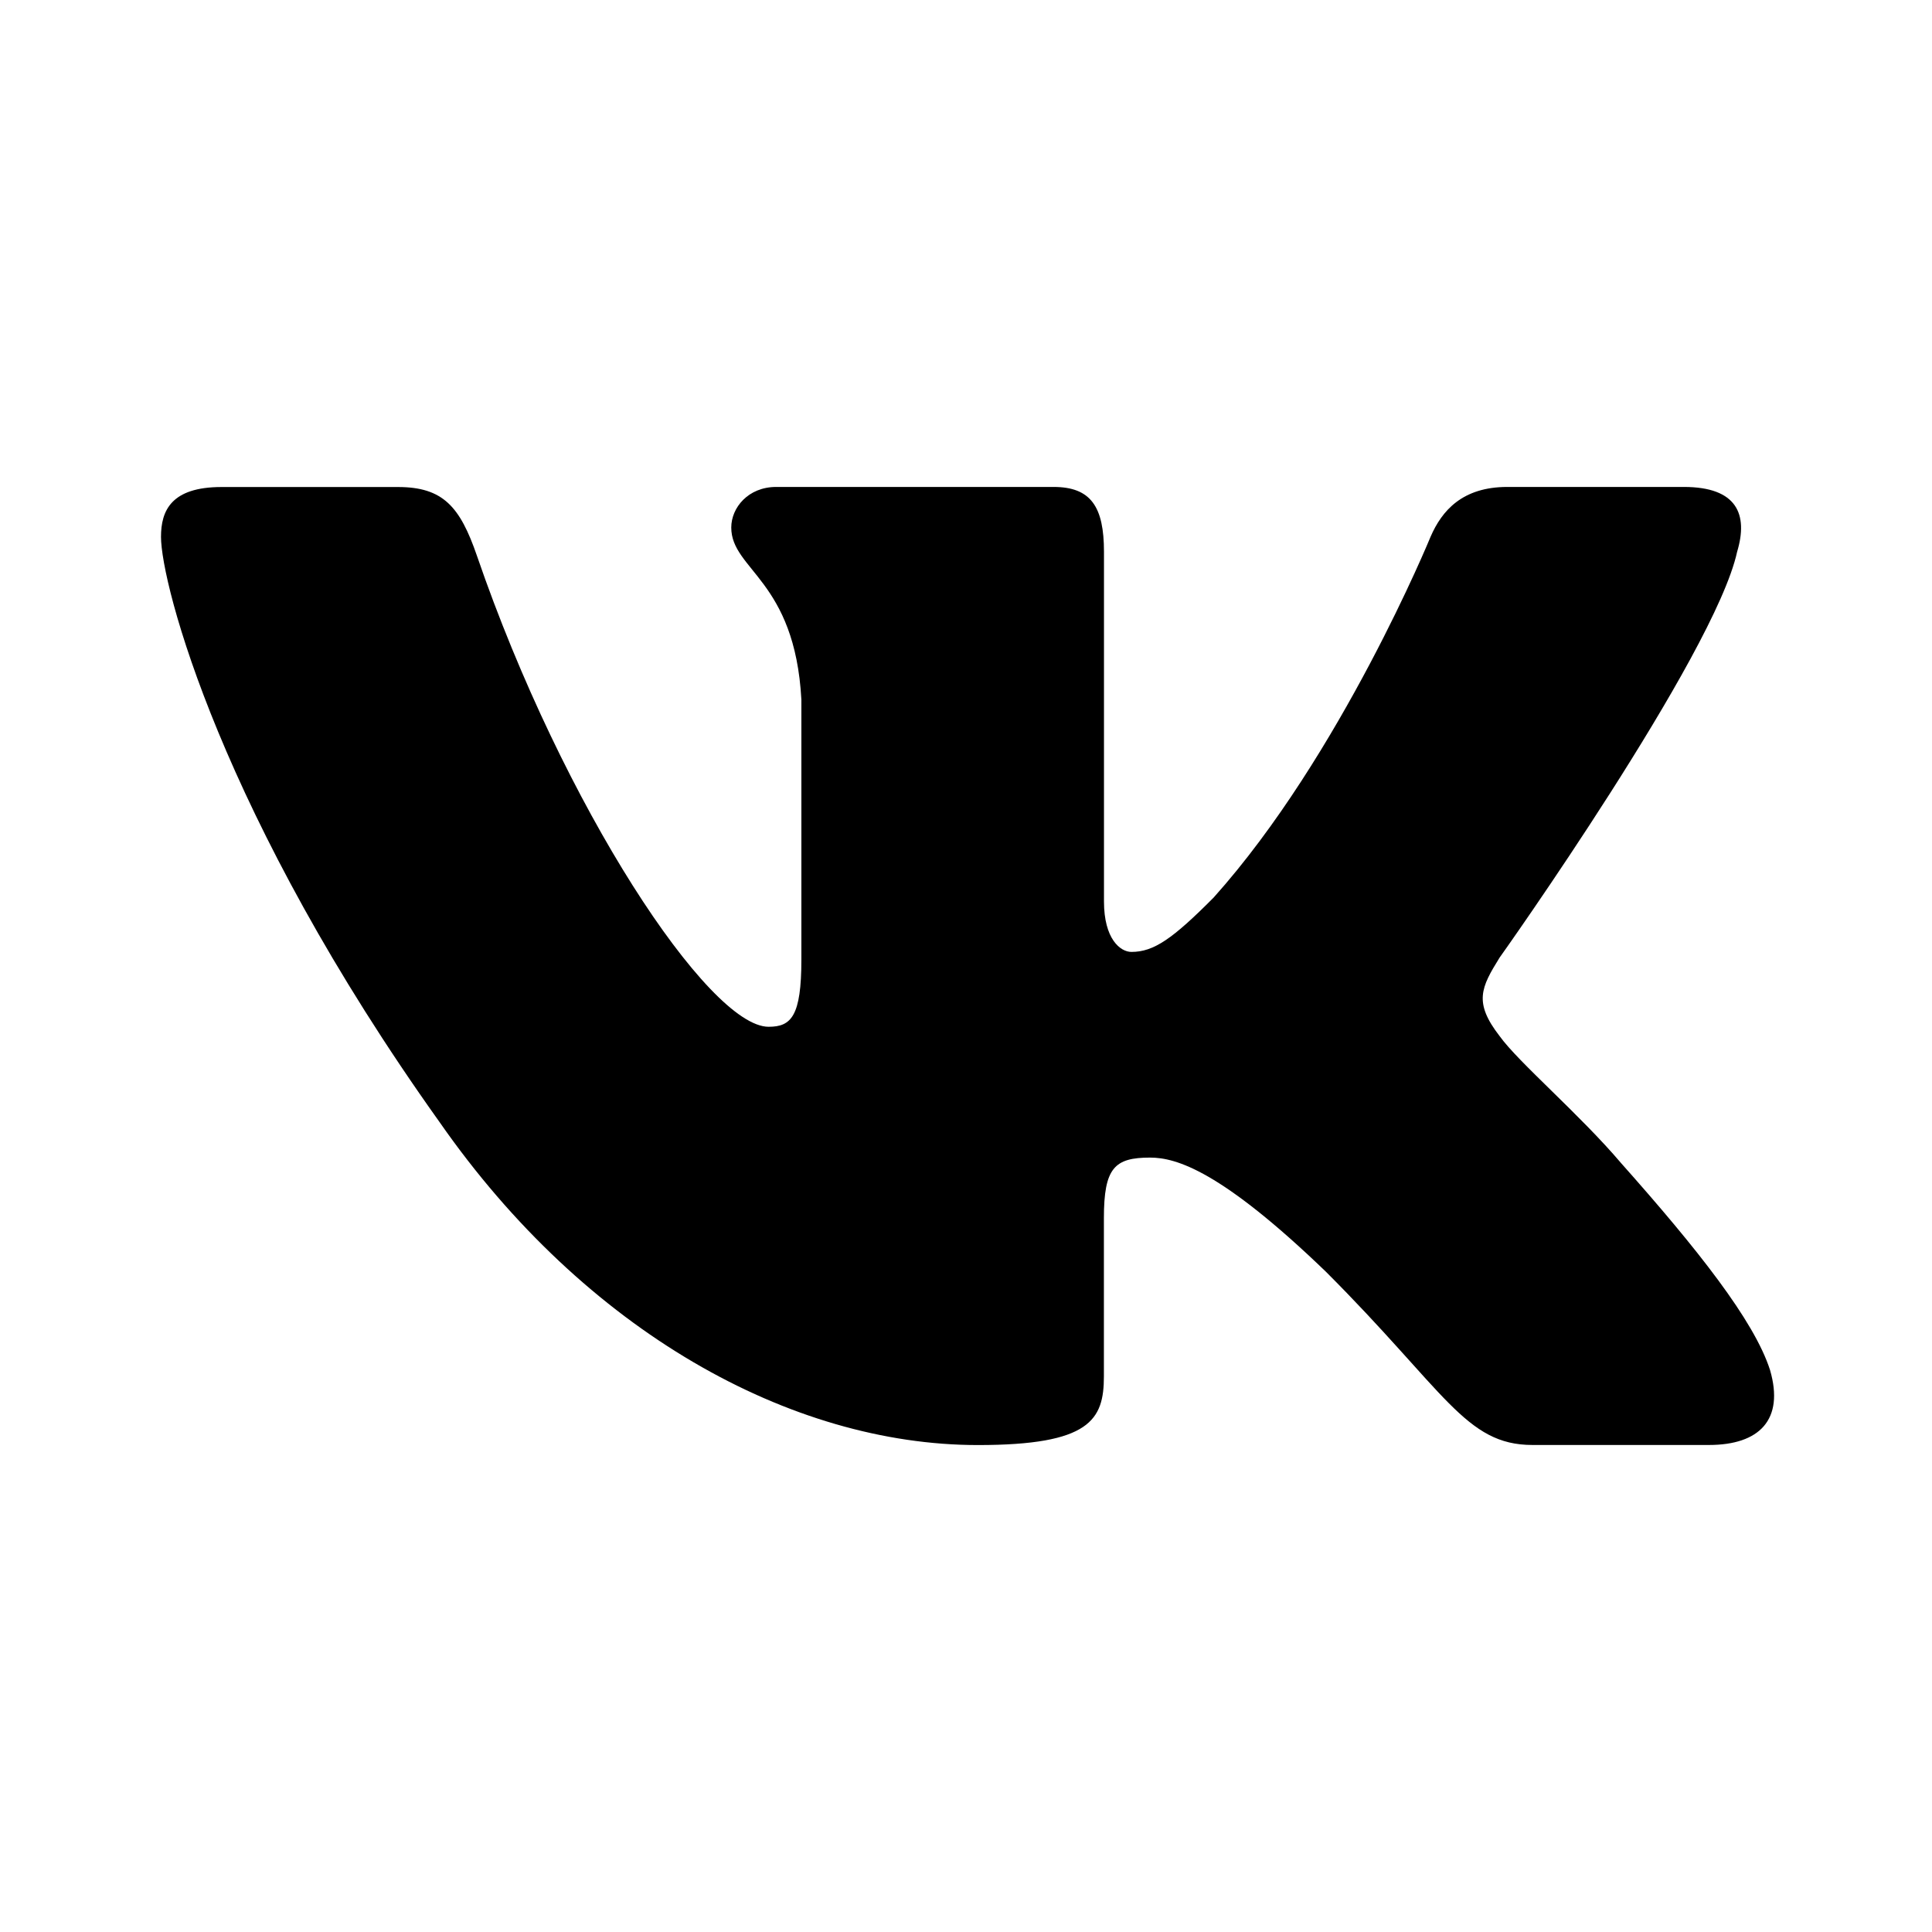
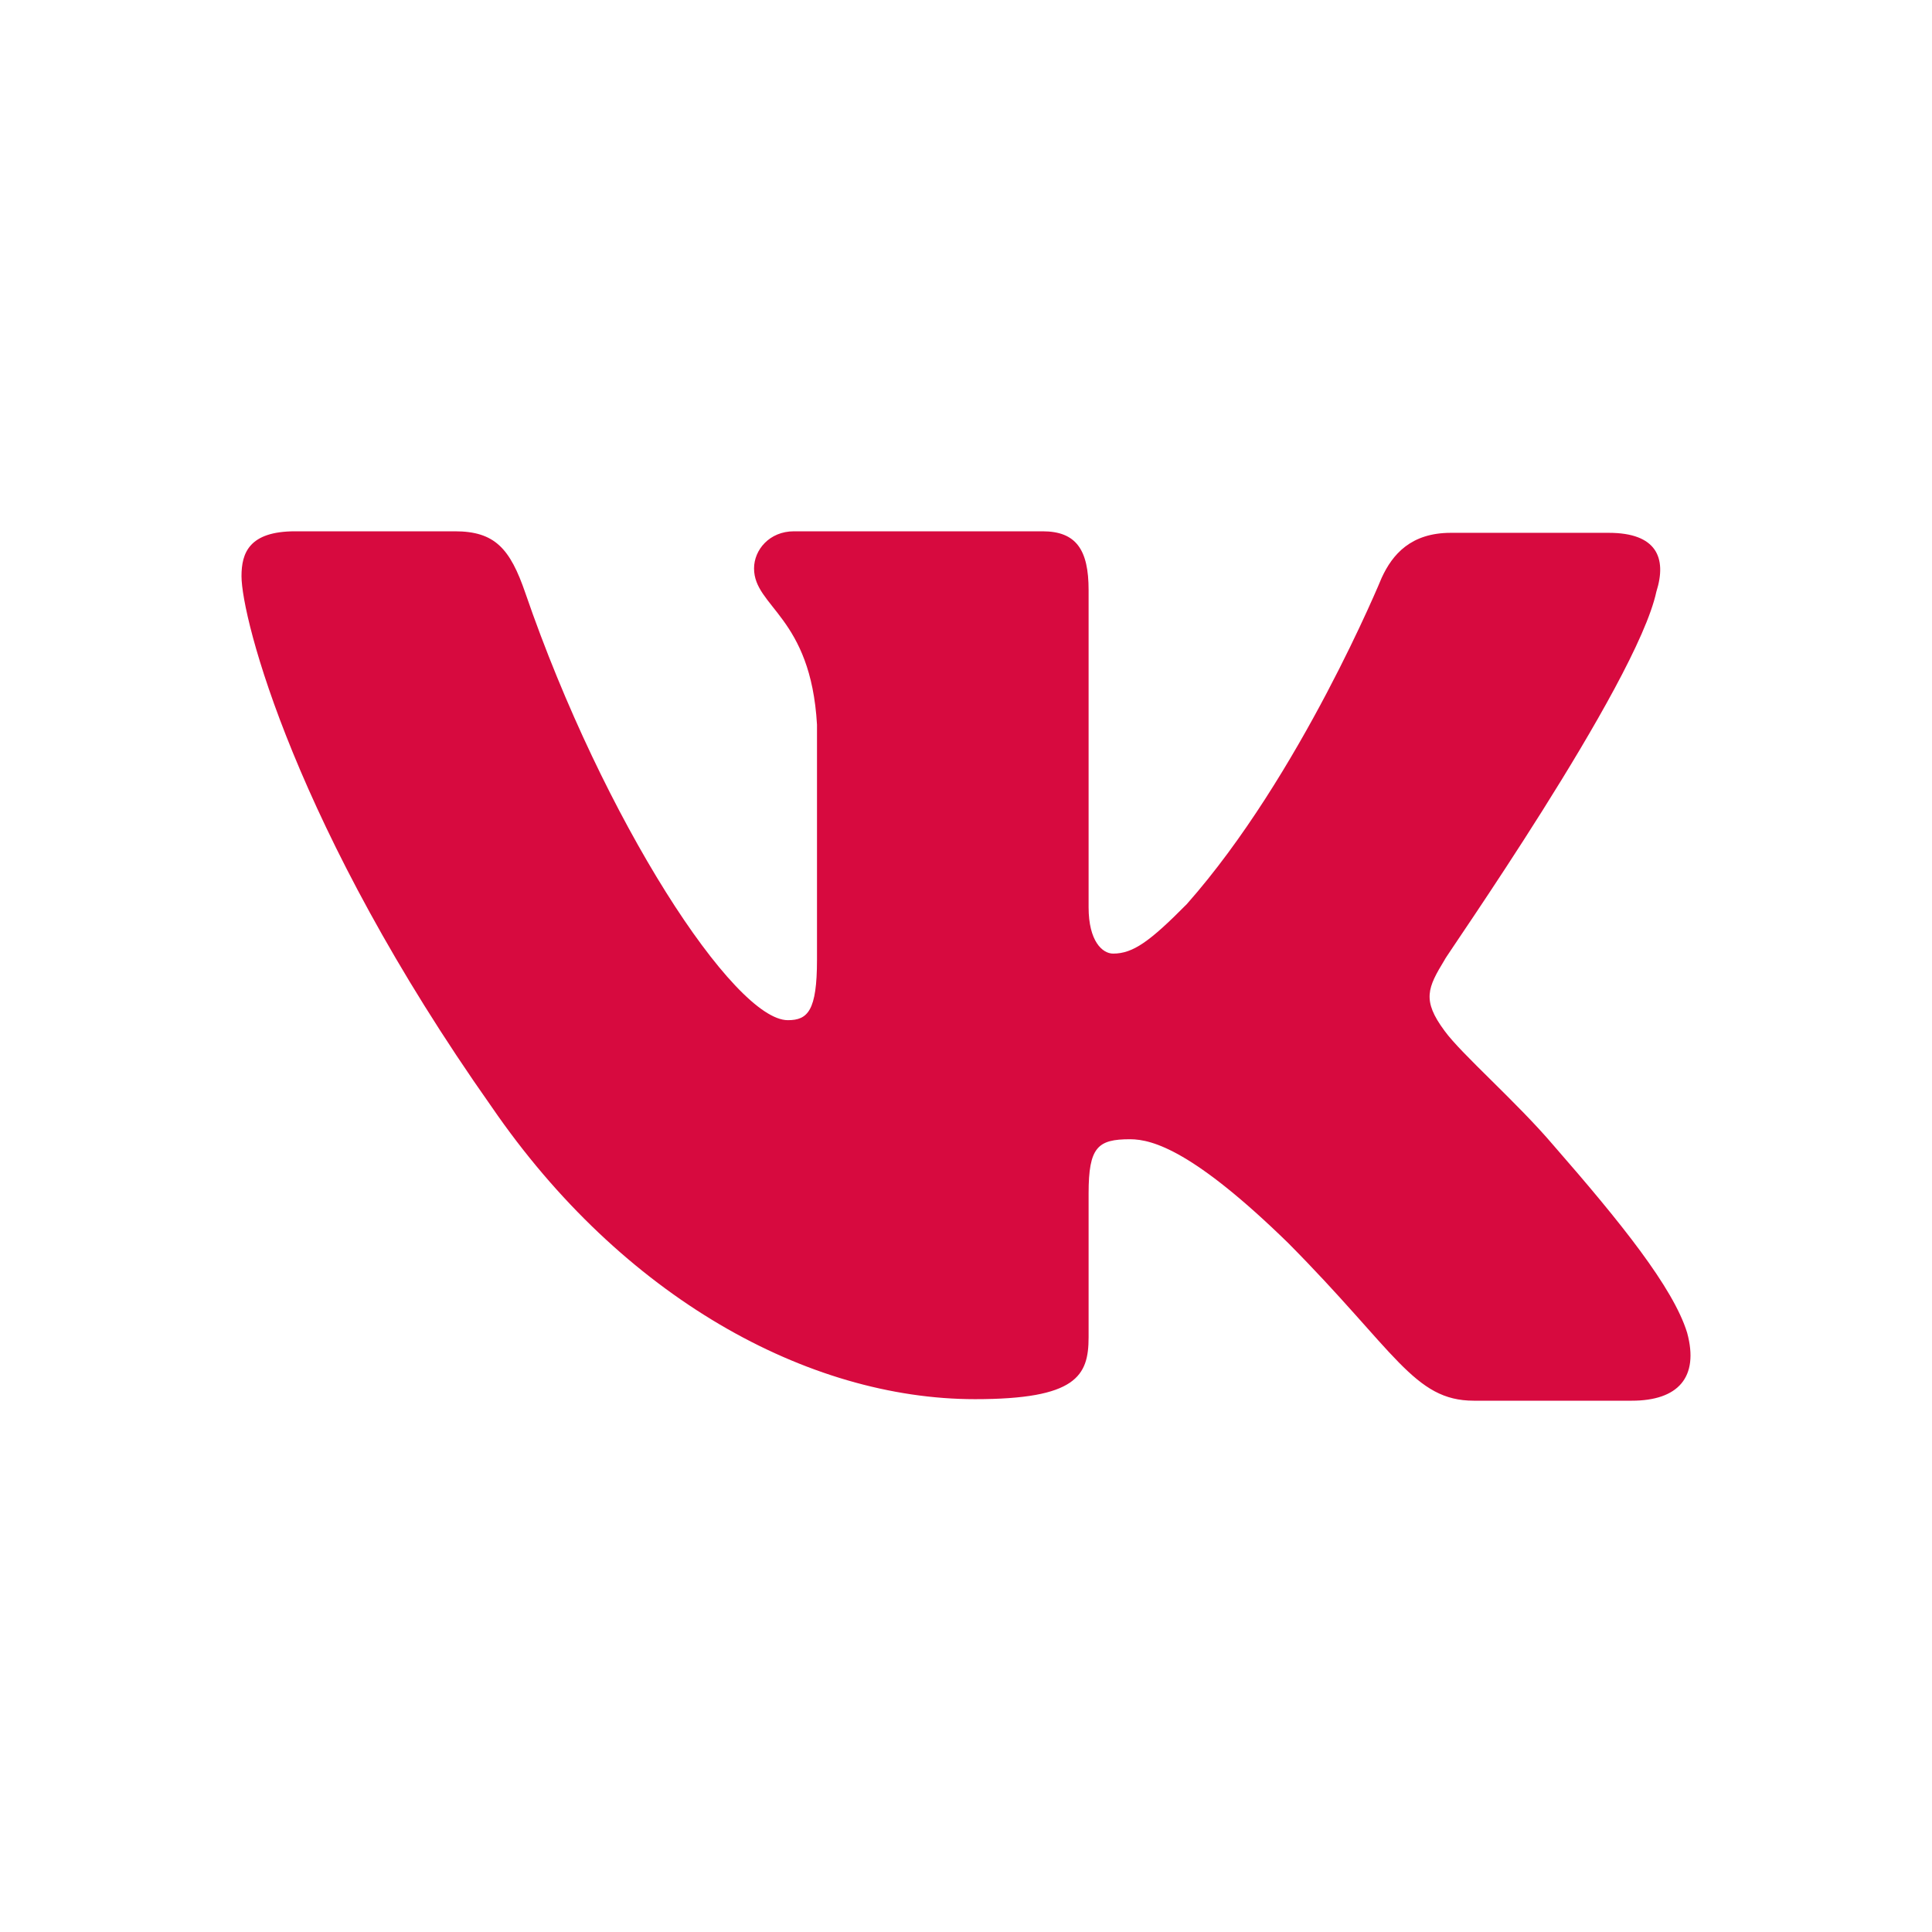
<svg xmlns="http://www.w3.org/2000/svg" width="24" height="24" viewBox="0 0 24 24" fill="none">
-   <path d="M21.579 6.855C21.719 6.39 21.579 6.049 20.917 6.049H18.724C18.166 6.049 17.911 6.344 17.771 6.668C17.771 6.668 16.656 9.387 15.076 11.15C14.566 11.663 14.333 11.825 14.055 11.825C13.916 11.825 13.714 11.663 13.714 11.198V6.855C13.714 6.297 13.553 6.049 13.088 6.049H9.642C9.294 6.049 9.084 6.307 9.084 6.553C9.084 7.081 9.874 7.203 9.955 8.691V11.919C9.955 12.626 9.828 12.755 9.548 12.755C8.805 12.755 6.997 10.026 5.924 6.902C5.715 6.295 5.504 6.05 4.944 6.05H2.752C2.125 6.05 2 6.345 2 6.669C2 7.251 2.743 10.131 5.461 13.94C7.273 16.541 9.824 17.951 12.148 17.951C13.541 17.951 13.713 17.638 13.713 17.098V15.132C13.713 14.506 13.846 14.38 14.287 14.38C14.611 14.38 15.169 14.544 16.47 15.797C17.956 17.283 18.202 17.95 19.037 17.95H21.229C21.855 17.95 22.168 17.637 21.988 17.019C21.791 16.404 21.081 15.509 20.139 14.45C19.627 13.846 18.862 13.196 18.629 12.871C18.304 12.452 18.398 12.267 18.629 11.895C18.63 11.896 21.301 8.134 21.579 6.855Z" fill="black" />
+   <path fill-rule="evenodd" clip-rule="evenodd" d="M20.576 7.35C20.71 6.927 20.576 6.619 19.985 6.619H18.022C17.526 6.619 17.297 6.888 17.164 7.177C17.164 7.177 16.154 9.636 14.743 11.231C14.286 11.693 14.076 11.846 13.828 11.846C13.695 11.846 13.523 11.693 13.523 11.27V7.33C13.523 6.831 13.37 6.6 12.951 6.6H9.863C9.558 6.6 9.367 6.831 9.367 7.061C9.367 7.542 10.072 7.657 10.149 9.002V11.923C10.149 12.557 10.034 12.673 9.787 12.673C9.119 12.673 7.499 10.194 6.527 7.369C6.336 6.811 6.145 6.6 5.65 6.6H3.667C3.095 6.6 3 6.869 3 7.157C3 7.676 3.667 10.29 6.107 13.749C7.728 16.113 10.034 17.381 12.112 17.381C13.37 17.381 13.523 17.093 13.523 16.612V14.825C13.523 14.248 13.637 14.152 14.038 14.152C14.324 14.152 14.838 14.306 16.001 15.44C17.336 16.785 17.564 17.4 18.308 17.4H20.271C20.843 17.4 21.11 17.112 20.958 16.555C20.786 15.997 20.138 15.19 19.299 14.229C18.842 13.691 18.155 13.095 17.946 12.807C17.66 12.423 17.736 12.269 17.946 11.923C17.927 11.923 20.329 8.503 20.576 7.35Z" fill="#D70A3F" />
</svg>
